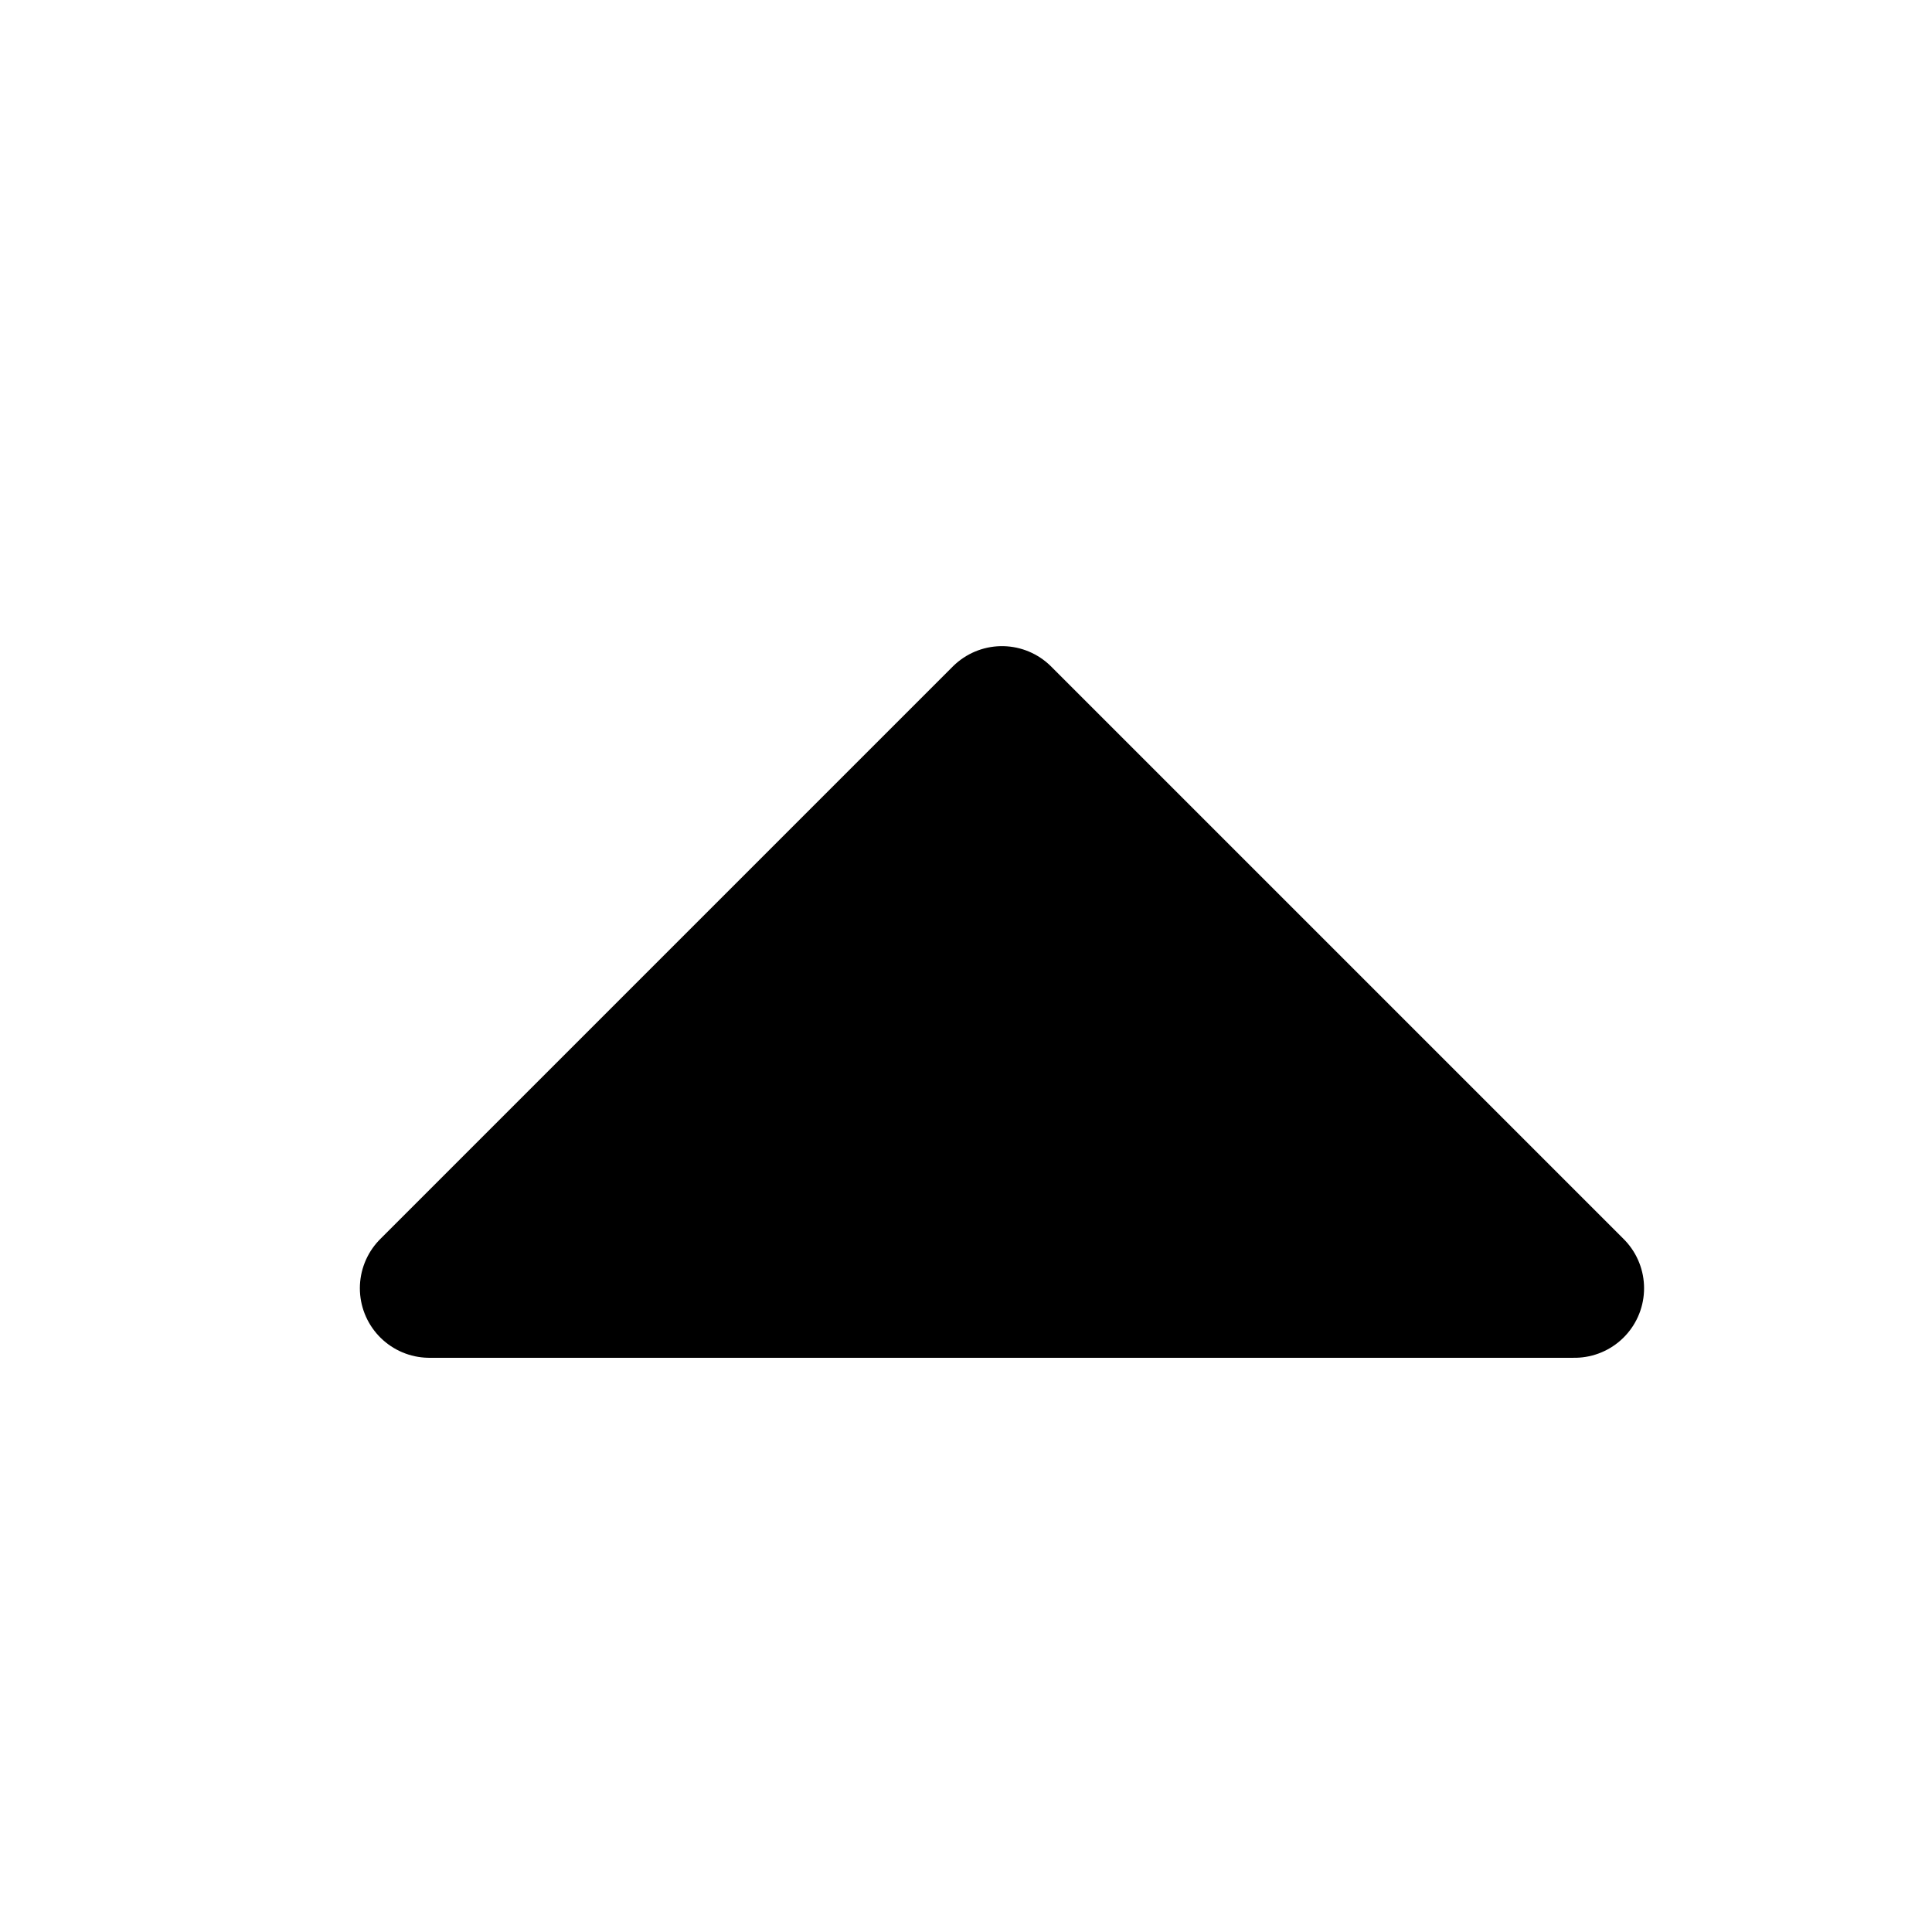
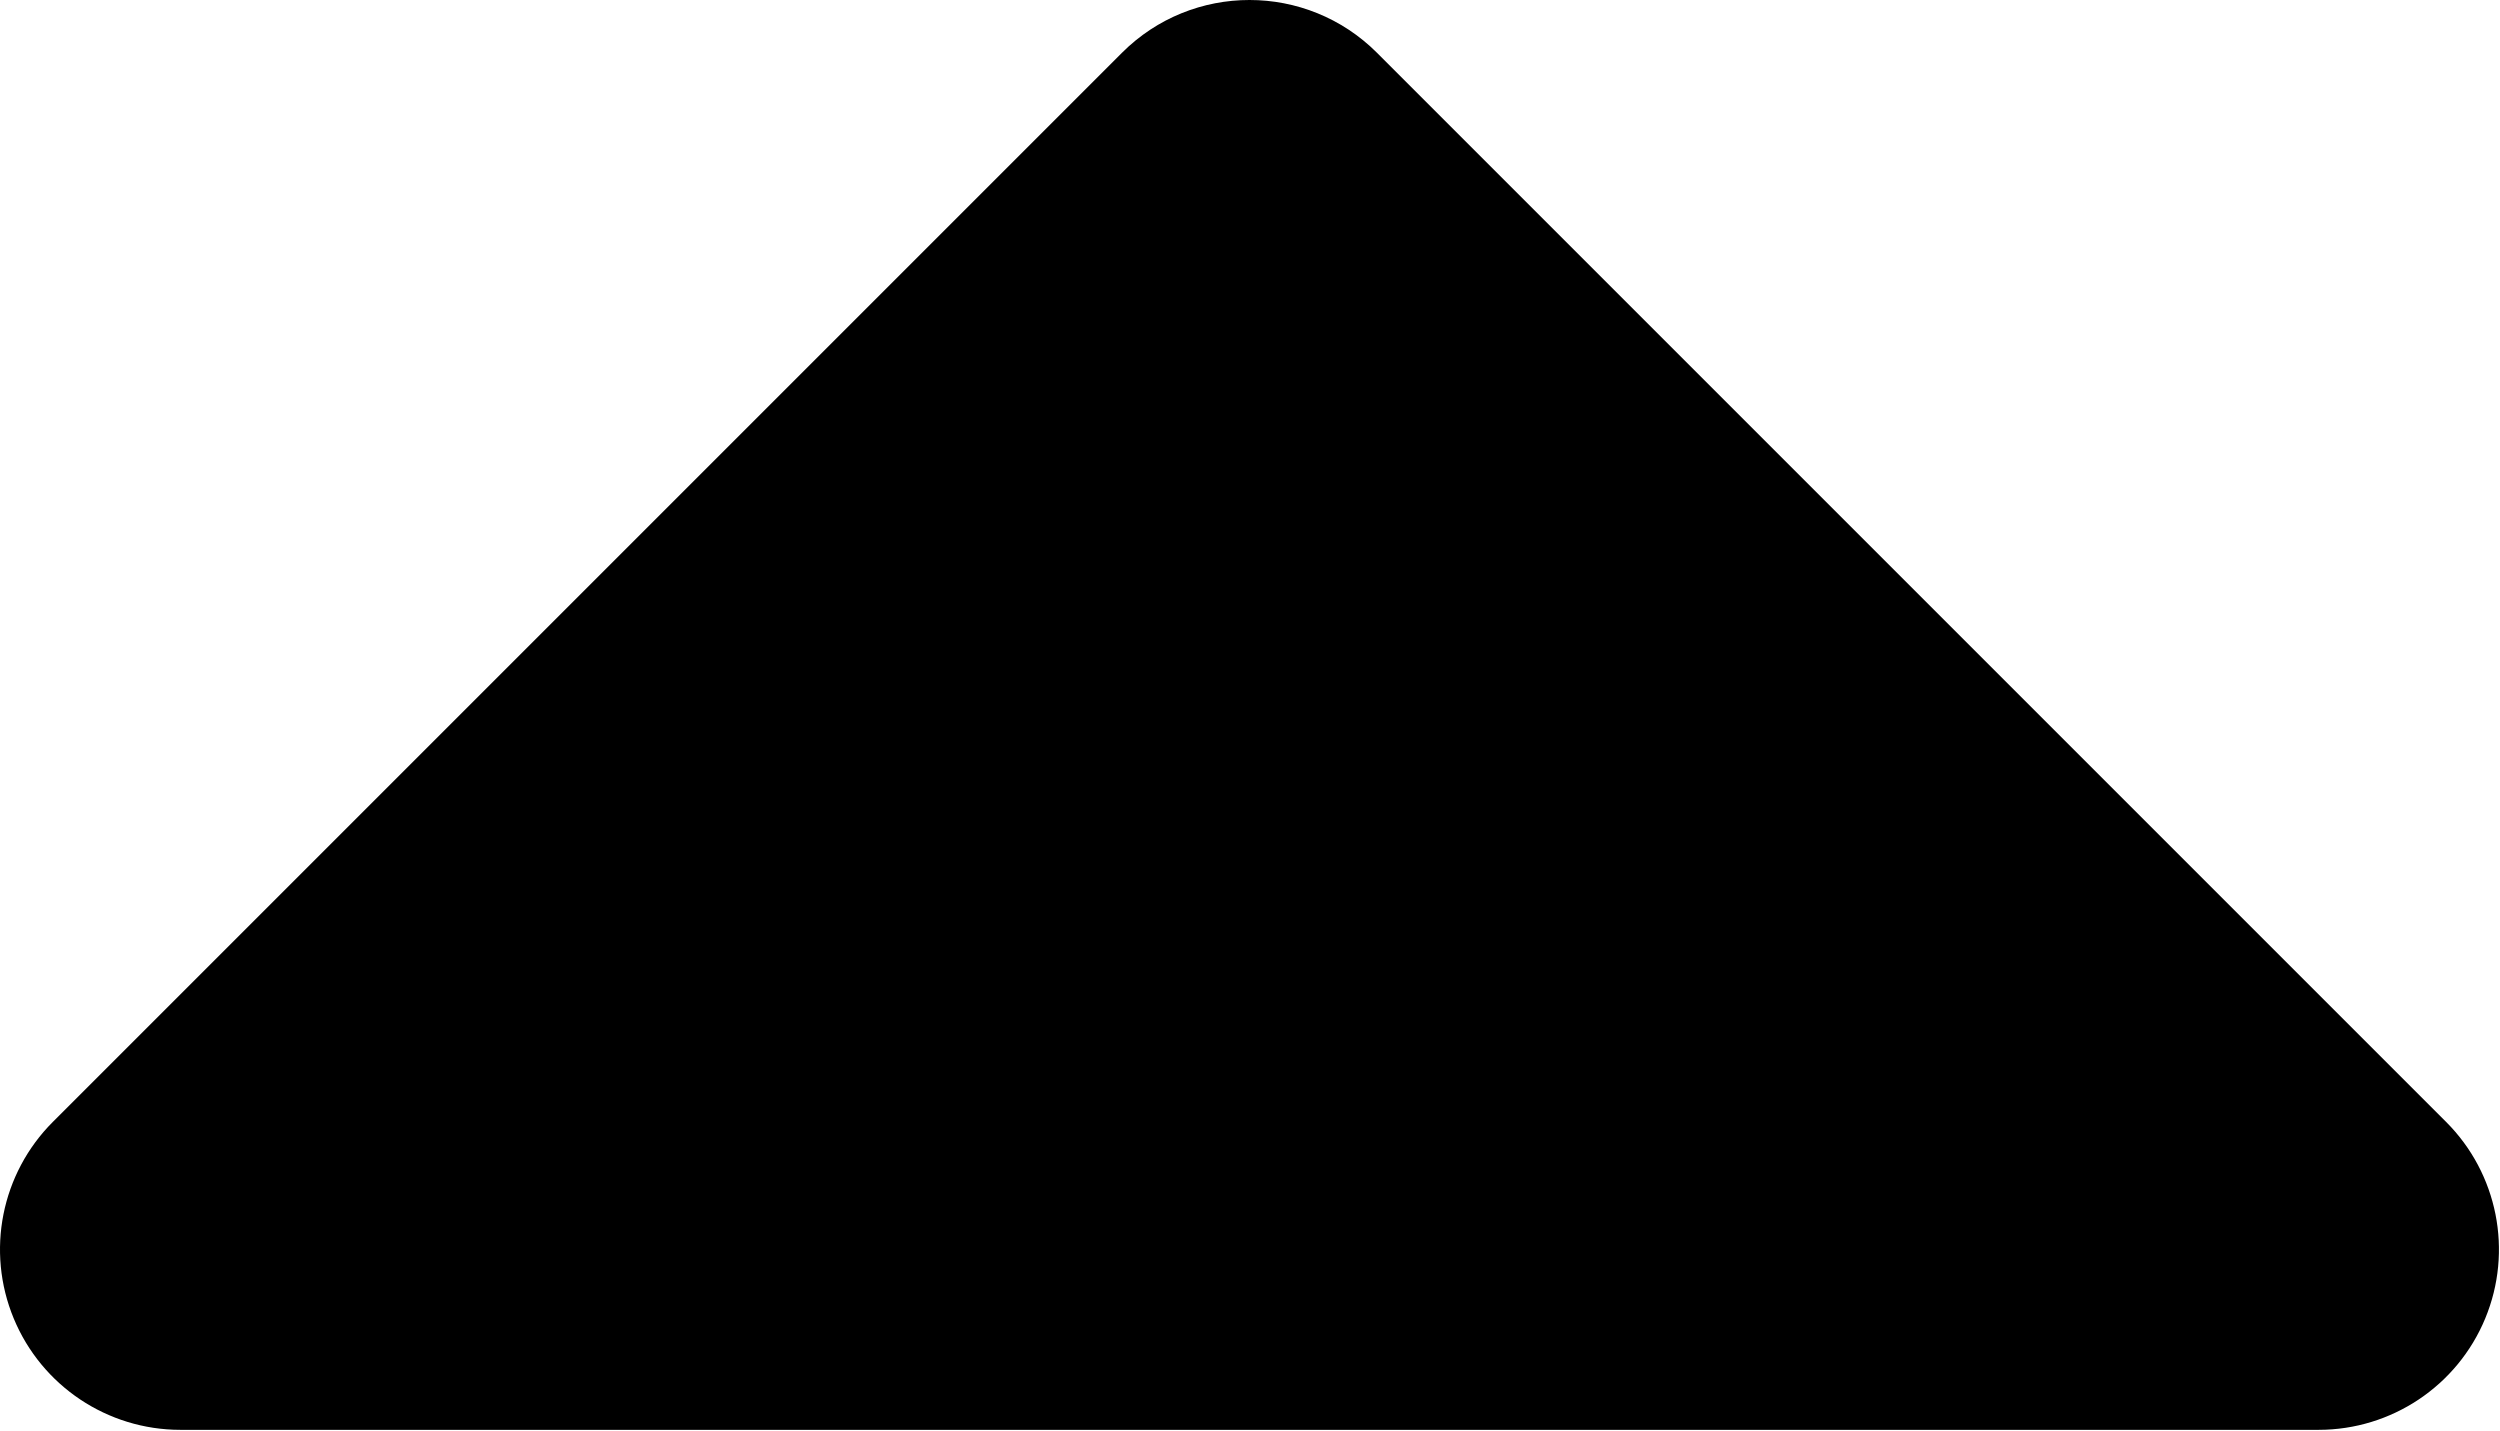
- <svg xmlns="http://www.w3.org/2000/svg" viewBox="0 0 500 500">
-   <path style="stroke: black; stroke-width: 36px; stroke-linecap: square; stroke-miterlimit: 30; stroke-linejoin: round;" d="M 259.308 185.22 L 111.132 333.396 L 407.484 333.396 L 259.308 185.22 Z" />
+ <svg xmlns="http://www.w3.org/2000/svg" viewBox="0 0 346.5 198.25">
+   <path d="M 321.353 198.176 L 25.001 198.176 C 14.889 198.176 5.774 192.085 1.904 182.743 C -1.966 173.401 0.173 162.648 7.323 155.498 L 155.499 7.322 C 165.262 -2.441 181.092 -2.441 190.855 7.322 L 339.031 155.498 C 346.181 162.648 348.32 173.401 344.45 182.743 C 340.58 192.085 331.465 198.176 321.353 198.176 Z" style="stroke-width: 0px;" />
</svg>
